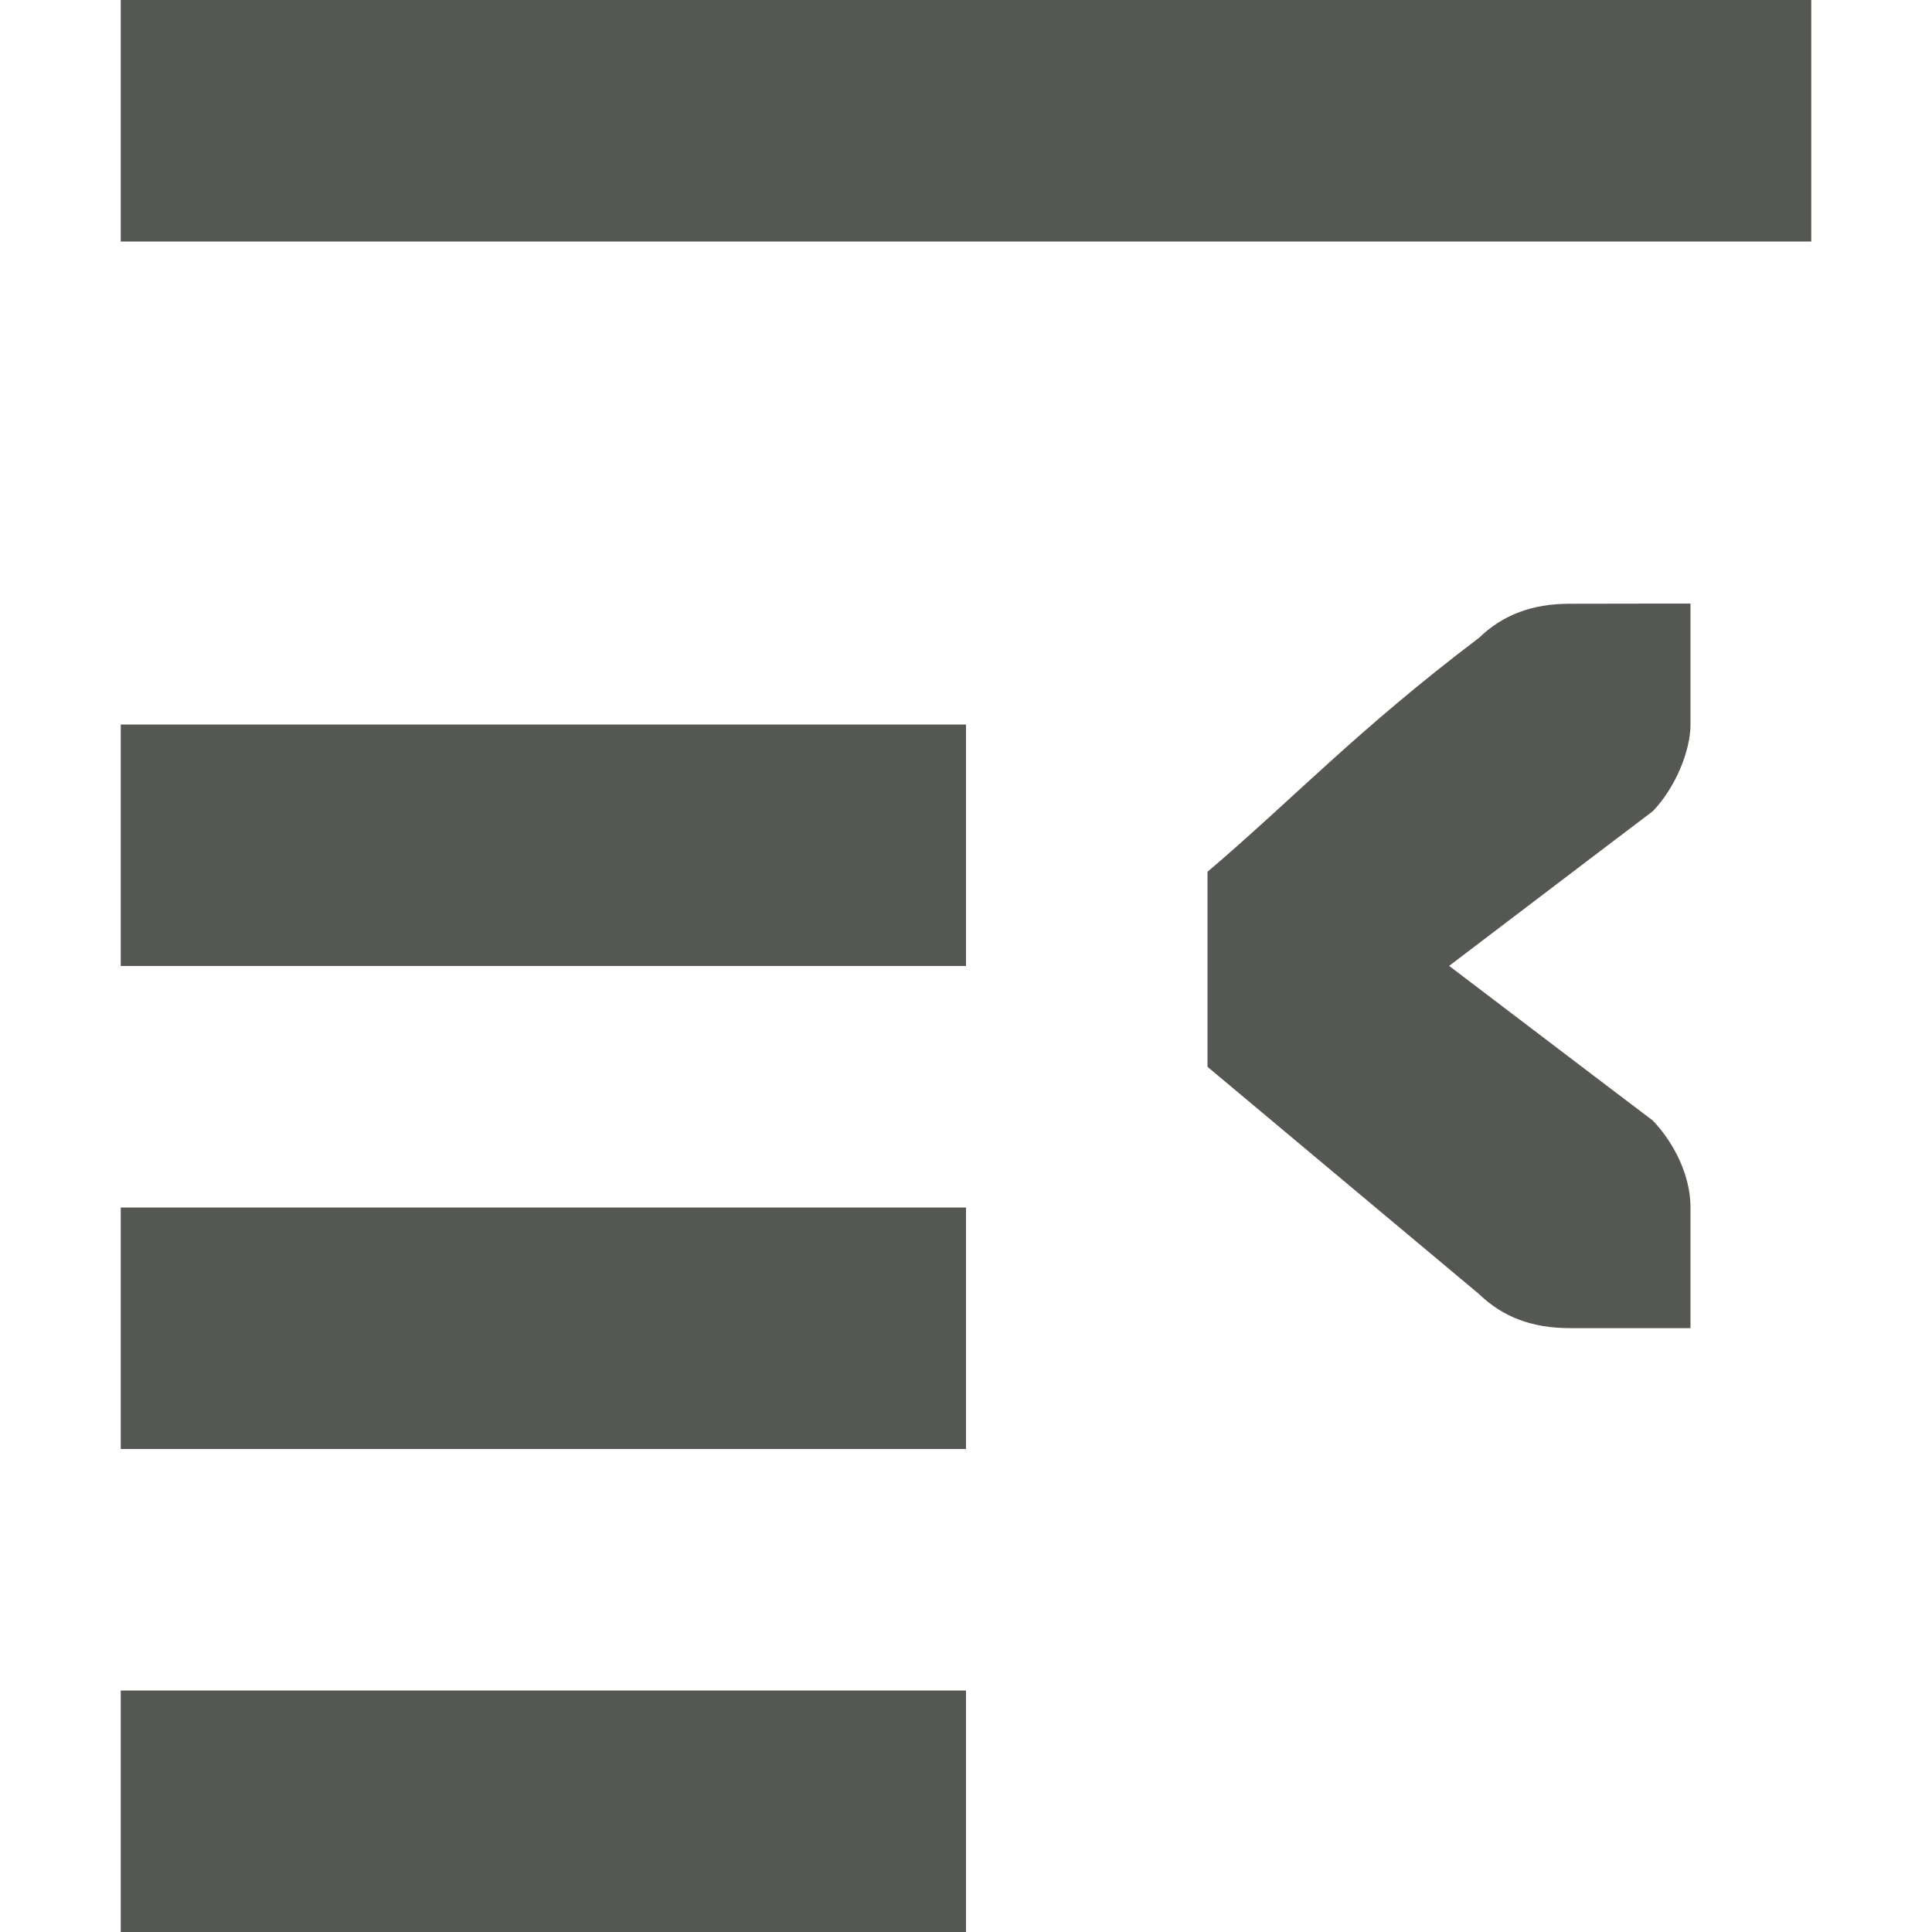
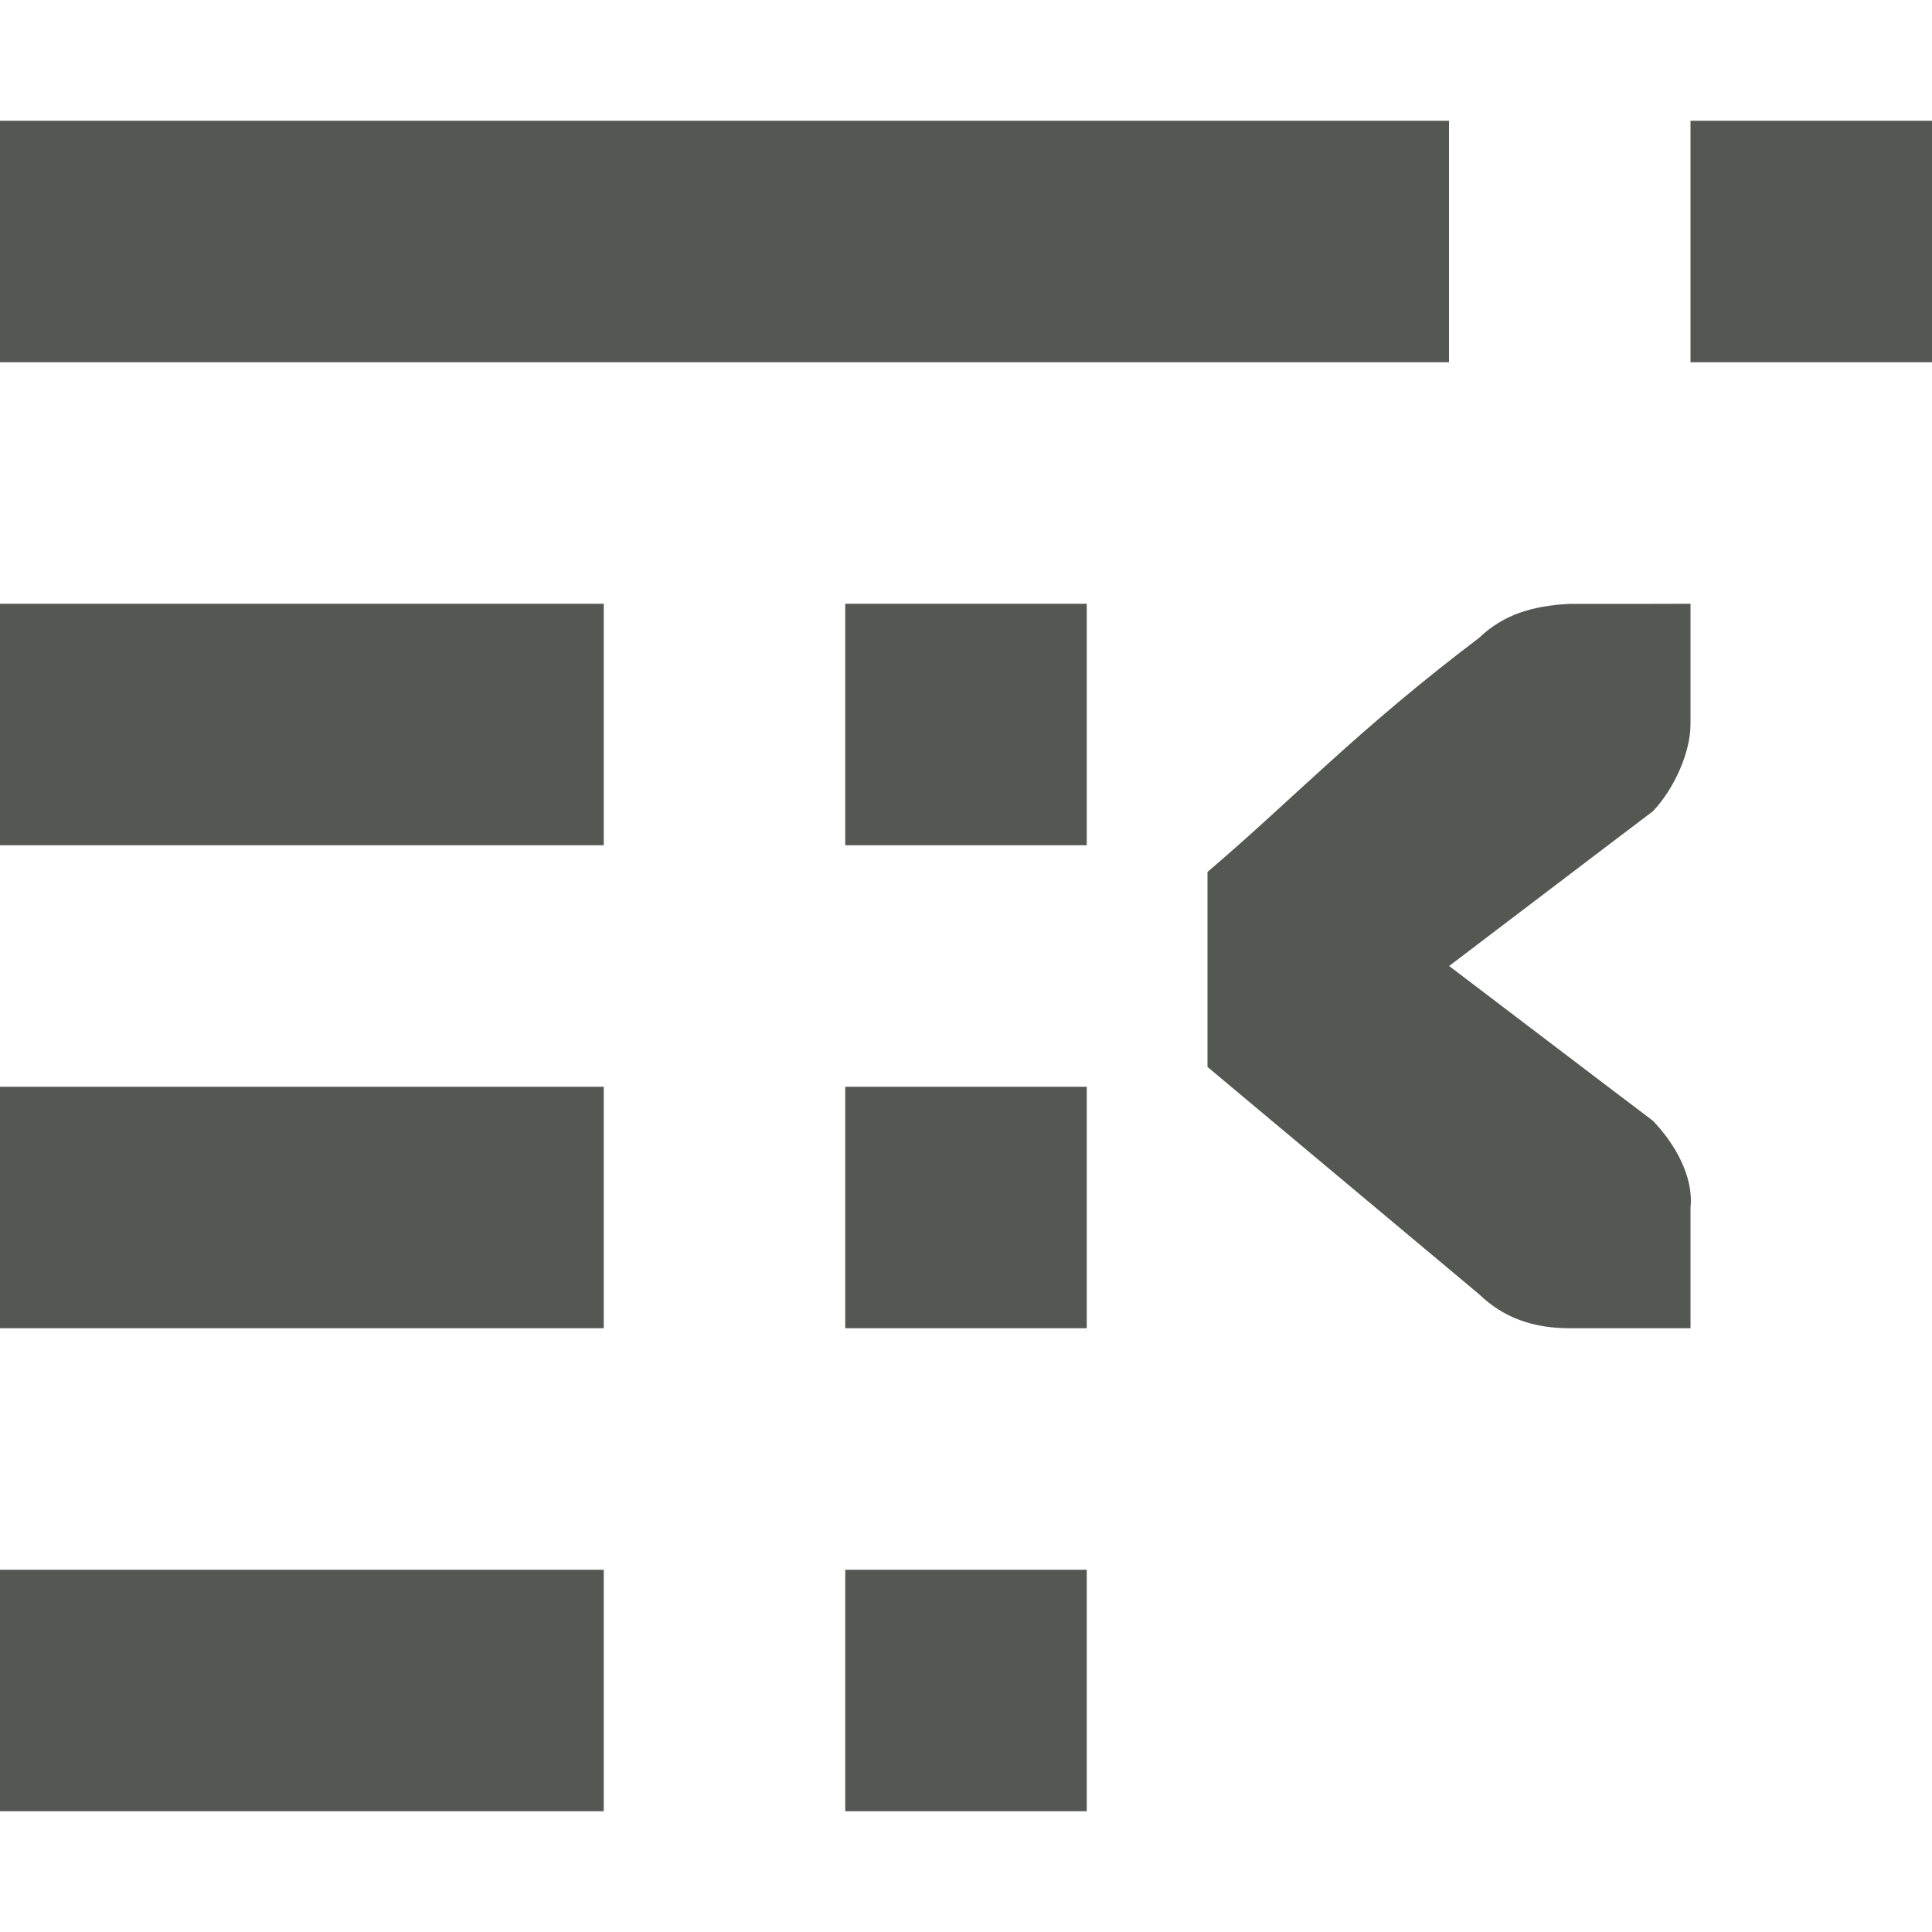
<svg xmlns="http://www.w3.org/2000/svg" viewBox="0 0 16 16">
-   <path d="m1 0v2h14v-2zm0 6v2h7v-2zm12-1c-.309 0-.552.09-.75.281-1.016.77-1.525 1.321-2.25 1.939v1.615l2.25 1.883c.198.191.441.281.75.281h.588.412v-1c0-.257-.13-.528-.312-.719l-.371-.281-1.316-1 1.316-1 .371-.281c.183-.19.312-.495.312-.719v-1h-.412zm-12 5v2h7v-2zm0 4v2h7v-2z" fill="#555753" />
+   <path d="m16 1v2h-2v-2zm-4 0v2h-12v-2zm-3 4v2h-2v-2zm-4 0v2h-5v-2zm9 0v1c0 .224-.13.528-.312.719l-.371.281-1.316 1 1.316 1 .371.281c.183.19.339.463.312.719v1h-.412-.588c-.309 0-.552-.09-.75-.281l-2.25-1.883v-1.615c.725-.618 1.234-1.17 2.25-1.939.198-.191.441-.266.75-.281h.588zm-5 4v2h-2v-2zm-4 0v2h-5v-2zm4 4v2h-2v-2zm-4 0v2h-5v-2z" fill="#555753" />
</svg>
